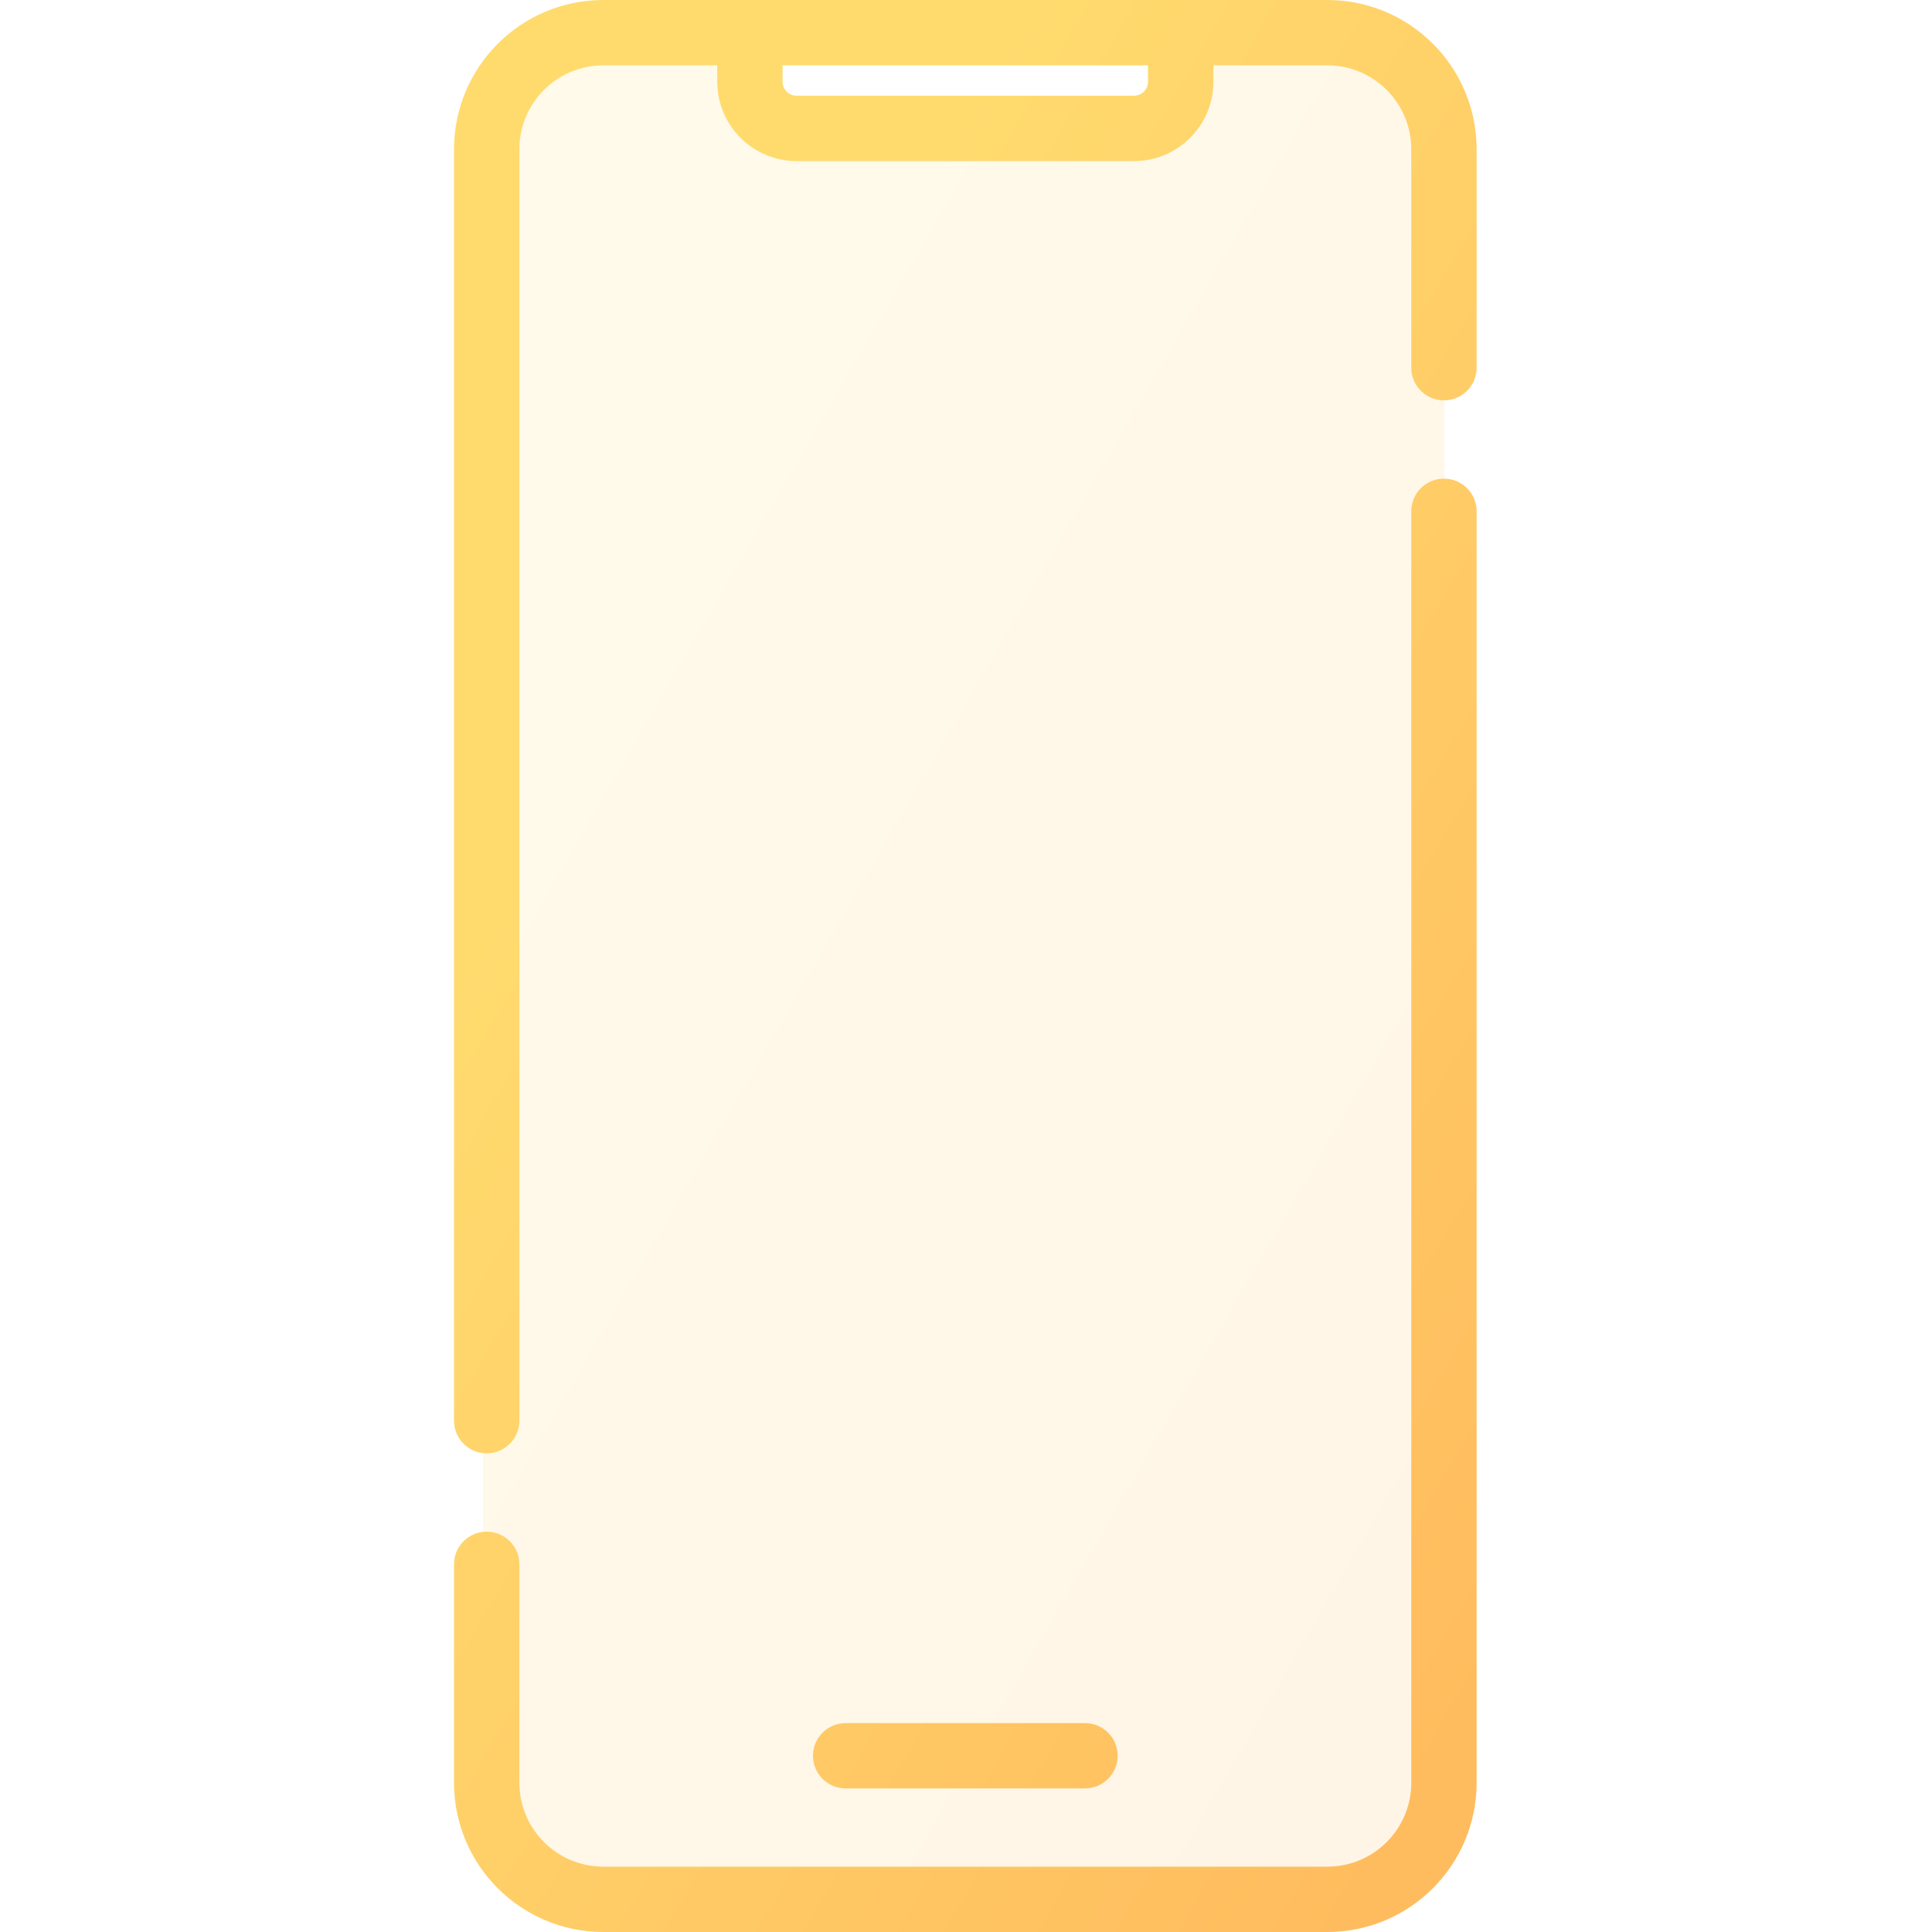
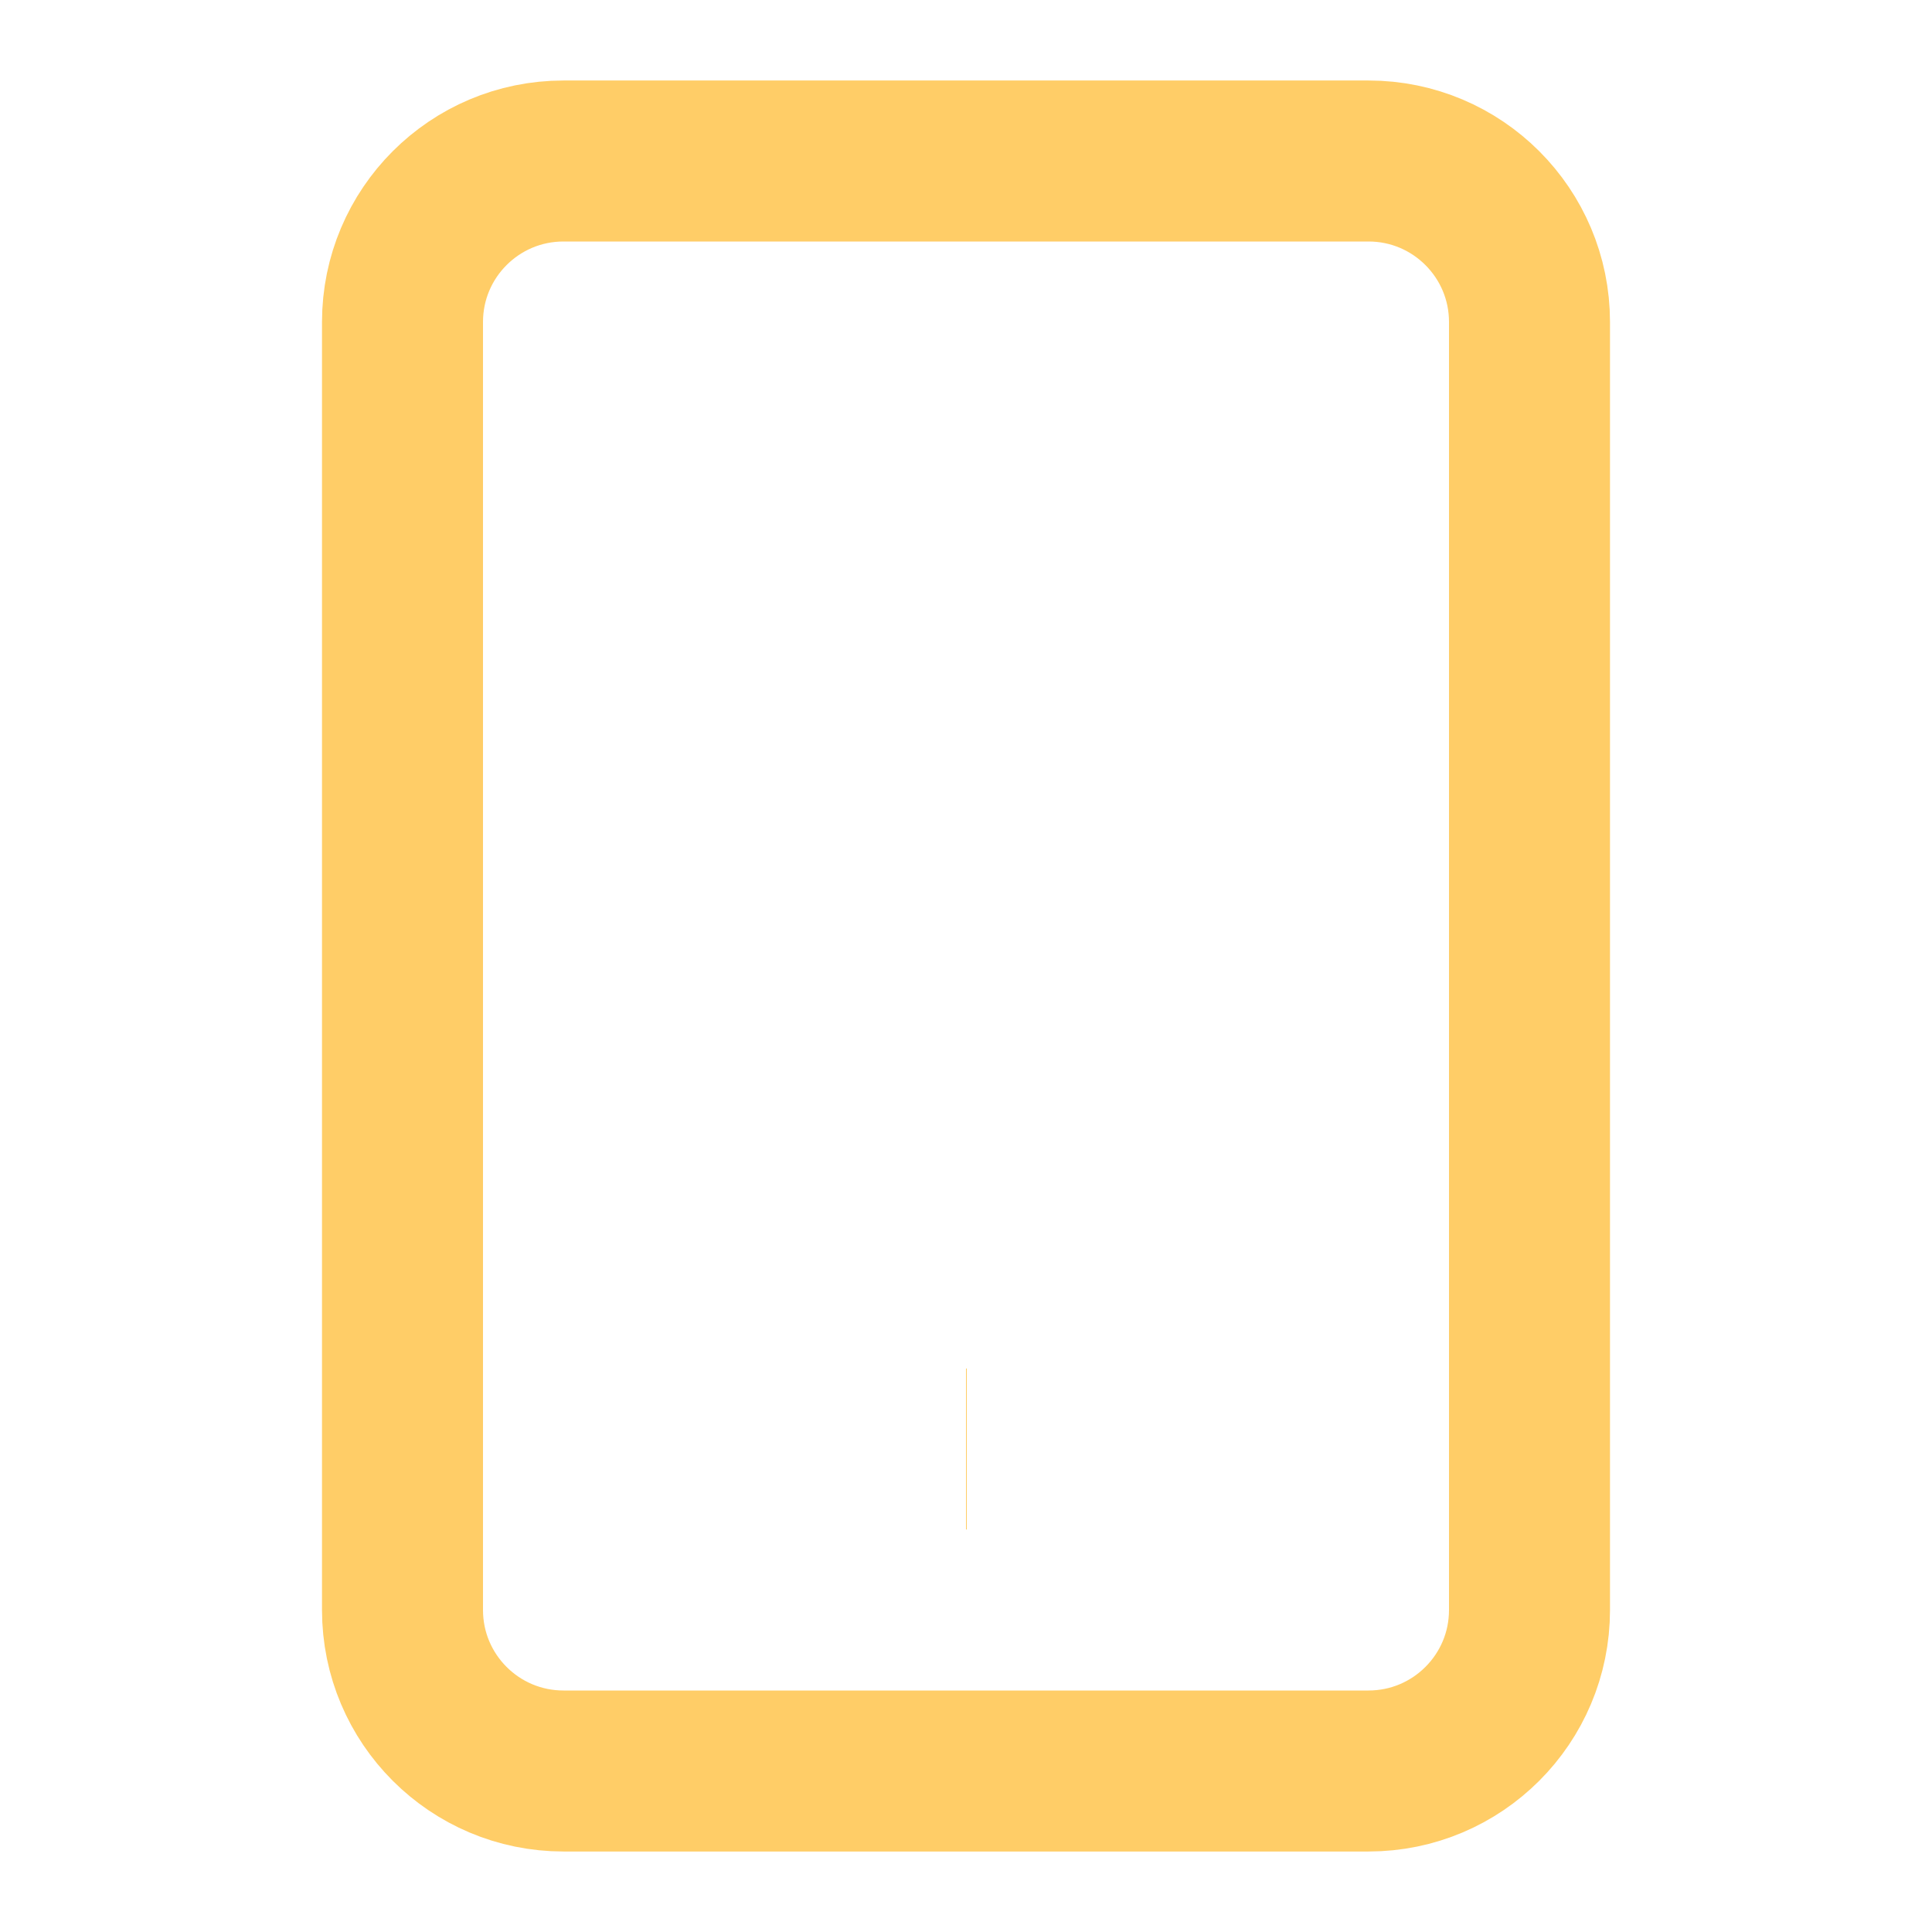
- <svg xmlns="http://www.w3.org/2000/svg" width="40" height="40" viewBox="0 0 22 40" fill="none">
-   <path opacity="0.15" fill-rule="evenodd" clip-rule="evenodd" d="M3 1C1.895 1 1 1.895 1 3V37C1 38.105 1.895 39 3 39H18.9C20.005 39 20.9 38.105 20.9 37V3C20.9 1.895 20.005 1 18.9 1H15.663V2H6.237V1H3Z" fill="url(#paint0_linear)" />
-   <path d="M8.509 35.675C8.135 35.675 7.832 35.977 7.832 36.351C7.832 36.724 8.135 37.027 8.509 37.027V35.675ZM13.463 37.027C13.837 37.027 14.14 36.724 14.14 36.351C14.14 35.977 13.837 35.675 13.463 35.675V37.027ZM0.4 29.414C0.4 29.788 0.703 30.09 1.076 30.09C1.45 30.09 1.753 29.788 1.753 29.414H0.4ZM1.753 32.387C1.753 32.013 1.45 31.711 1.076 31.711C0.703 31.711 0.4 32.013 0.4 32.387H1.753ZM20.219 7.613C20.219 7.987 20.522 8.289 20.895 8.289C21.269 8.289 21.572 7.987 21.572 7.613H20.219ZM21.572 10.586C21.572 10.212 21.269 9.91 20.895 9.91C20.522 9.91 20.219 10.212 20.219 10.586H21.572ZM18.48 38.647H3.492V40H18.48V38.647ZM3.492 1.353H6.527V0H3.492V1.353ZM5.85 1.692H7.203V0.676H5.85V1.692ZM7.493 3.335H14.479V1.982H7.493V3.335ZM6.527 1.353H15.445V0H6.527V1.353ZM15.445 1.353H18.48V0H15.445V1.353ZM16.122 1.692V0.676H14.769V1.692H16.122ZM8.509 37.027H13.463V35.675H8.509V37.027ZM1.753 29.414V3.092H0.4V29.414H1.753ZM1.753 36.908V32.387H0.4V36.908H1.753ZM20.219 3.092V7.613H21.572V3.092H20.219ZM20.219 10.586V36.908H21.572V10.586H20.219ZM14.479 3.335C15.386 3.335 16.122 2.599 16.122 1.692H14.769C14.769 1.852 14.639 1.982 14.479 1.982V3.335ZM3.492 38.647C2.531 38.647 1.753 37.869 1.753 36.908H0.4C0.4 38.616 1.784 40 3.492 40V38.647ZM18.48 40C20.188 40 21.572 38.616 21.572 36.908H20.219C20.219 37.869 19.441 38.647 18.48 38.647V40ZM18.48 1.353C19.441 1.353 20.219 2.131 20.219 3.092H21.572C21.572 1.384 20.188 0 18.48 0V1.353ZM5.85 1.692C5.85 2.599 6.586 3.335 7.493 3.335V1.982C7.333 1.982 7.203 1.852 7.203 1.692H5.85ZM3.492 0C1.784 0 0.4 1.384 0.4 3.092H1.753C1.753 2.131 2.531 1.353 3.492 1.353V0Z" fill="url(#paint1_linear)" />
-   <defs>
-     <linearGradient id="paint0_linear" x1="2.128" y1="1" x2="30.702" y2="17.524" gradientUnits="userSpaceOnUse">
-       <stop offset="0.259" stop-color="#FFDB6E" />
-       <stop offset="1" stop-color="#FFBC5E" />
-     </linearGradient>
-     <linearGradient id="paint1_linear" x1="1.6" y1="8.08974e-07" x2="31.837" y2="17.673" gradientUnits="userSpaceOnUse">
-       <stop offset="0.259" stop-color="#FFDB6E" />
-       <stop offset="1" stop-color="#FFBC5E" />
-     </linearGradient>
-   </defs>
+ <svg xmlns="http://www.w3.org/2000/svg" width="40" height="40" viewBox="0 0 24 24" fill="none" stroke="#FFCD67" stroke-width="2">
+   <rect x="5" y="2" width="14" height="20" rx="2" ry="2" />
+   <line x1="12" y1="18" x2="12.01" y2="18" />
</svg>
